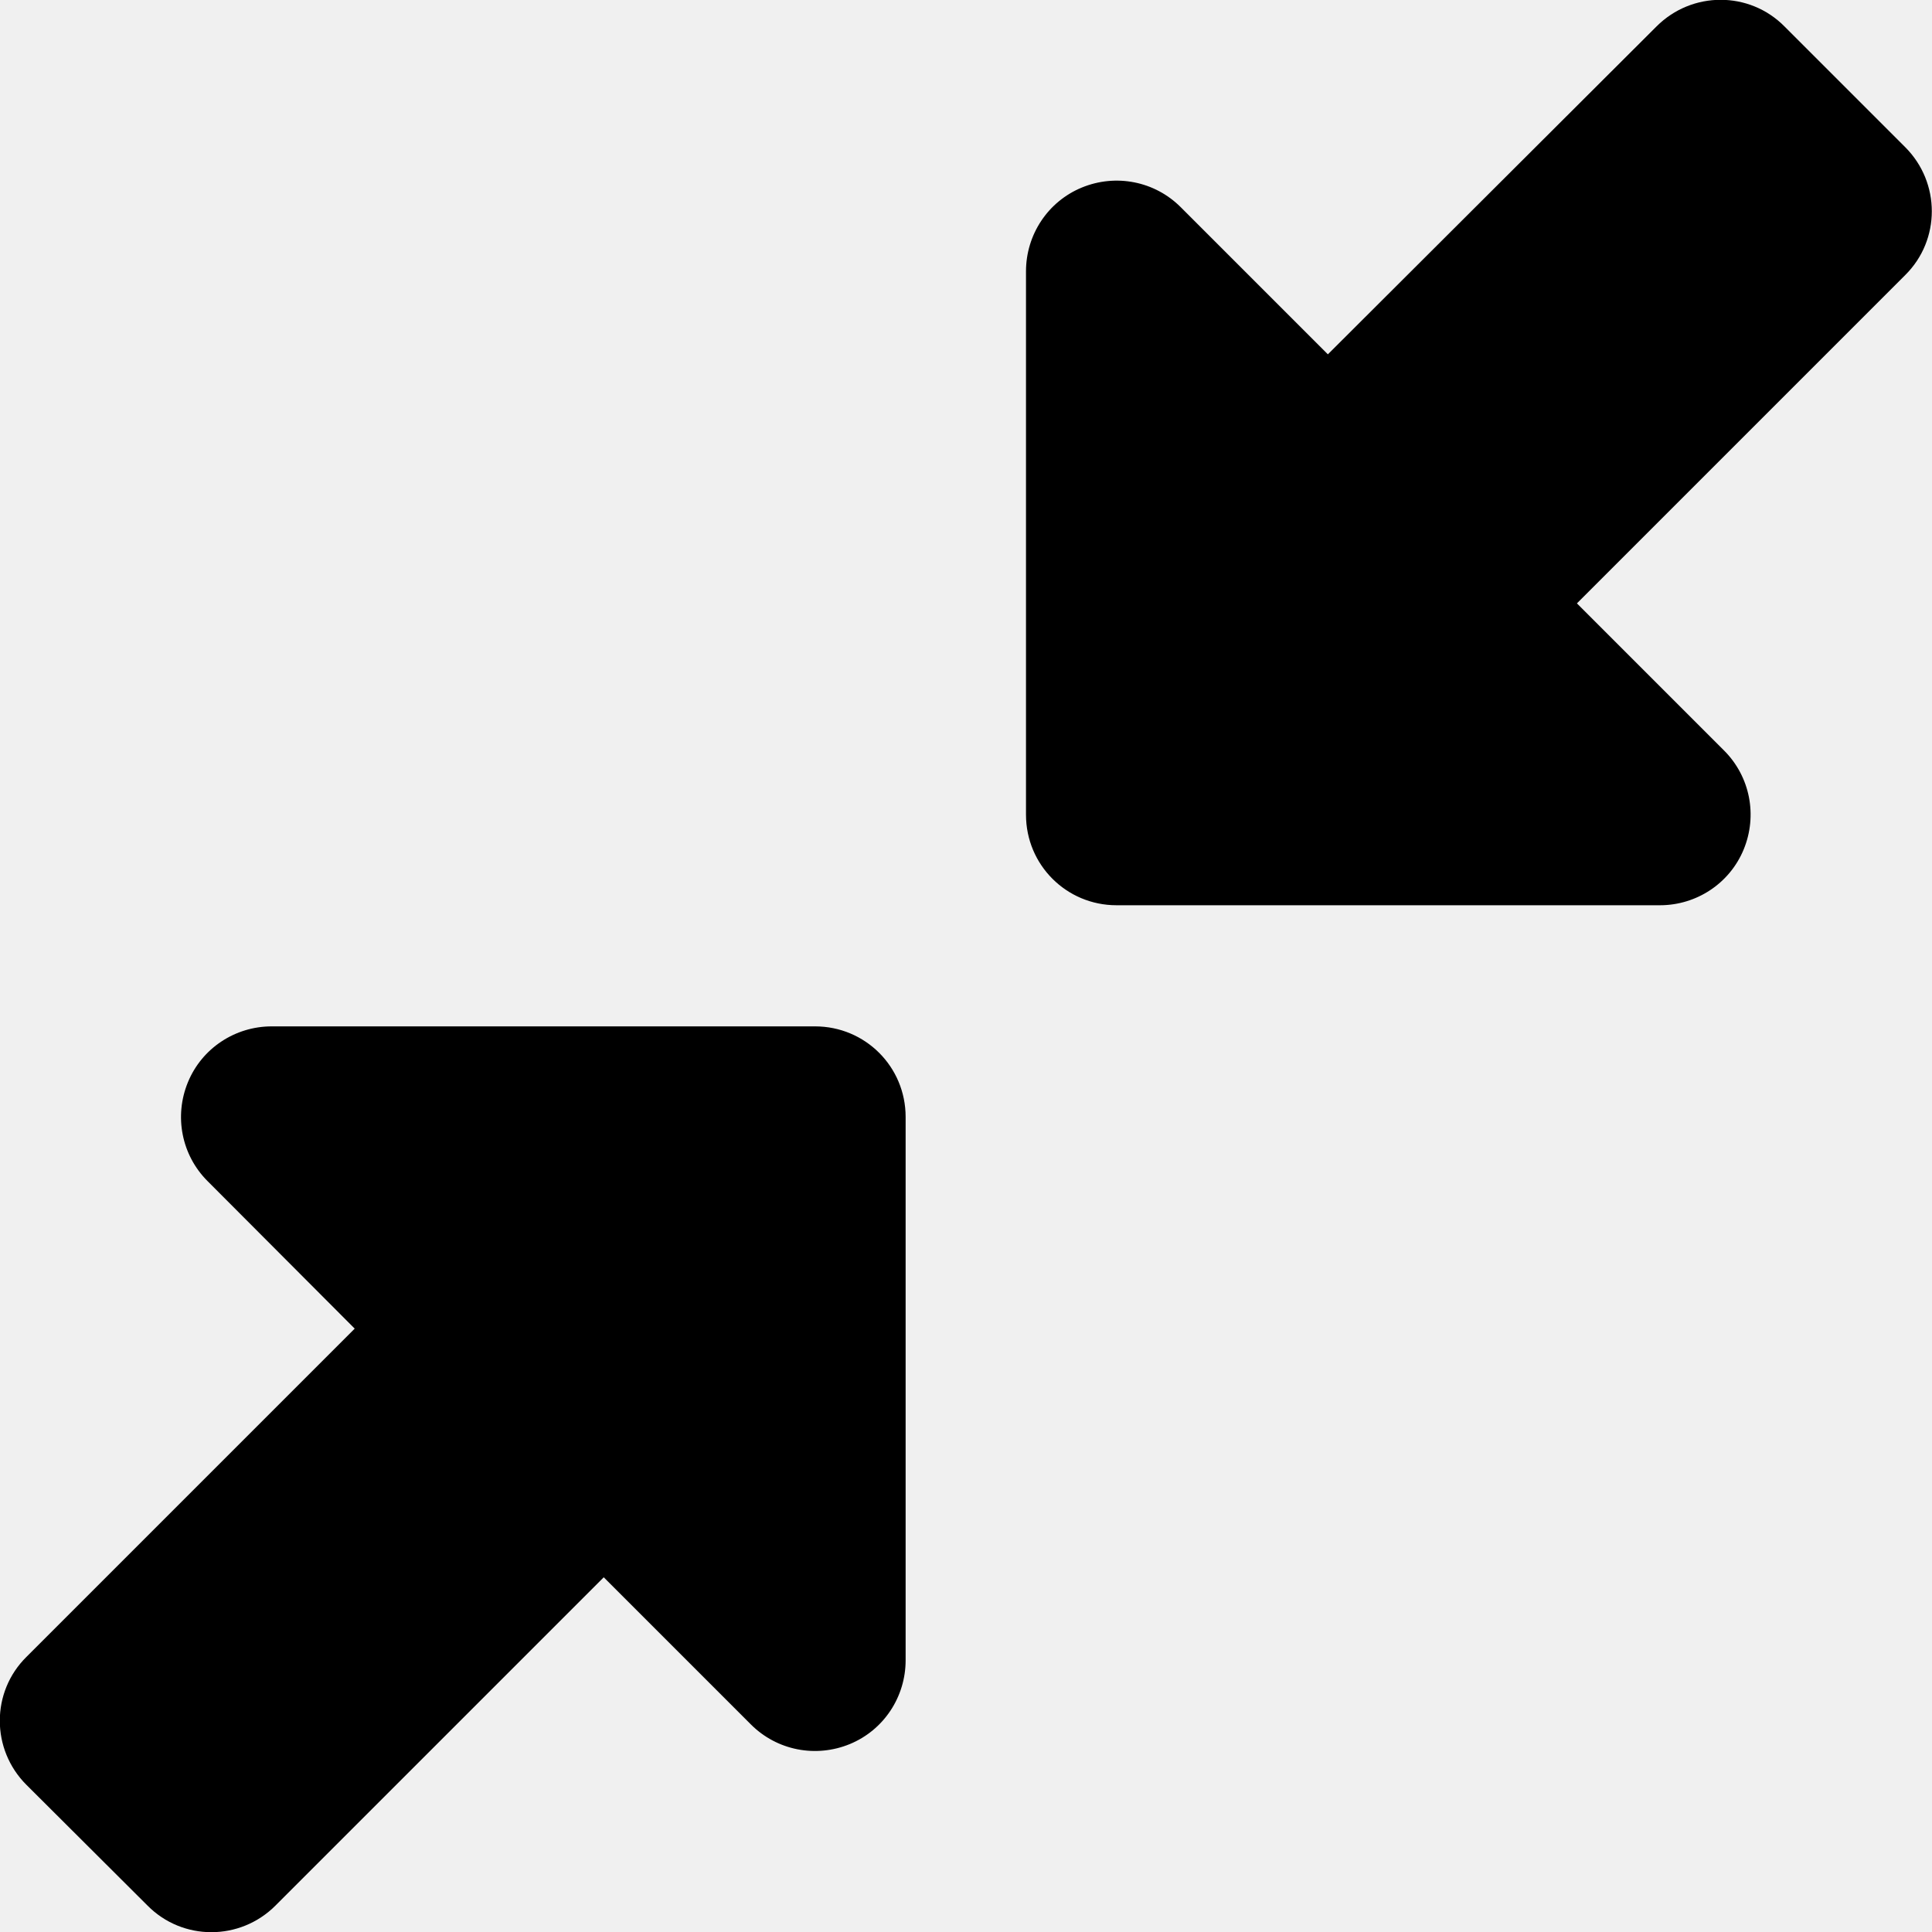
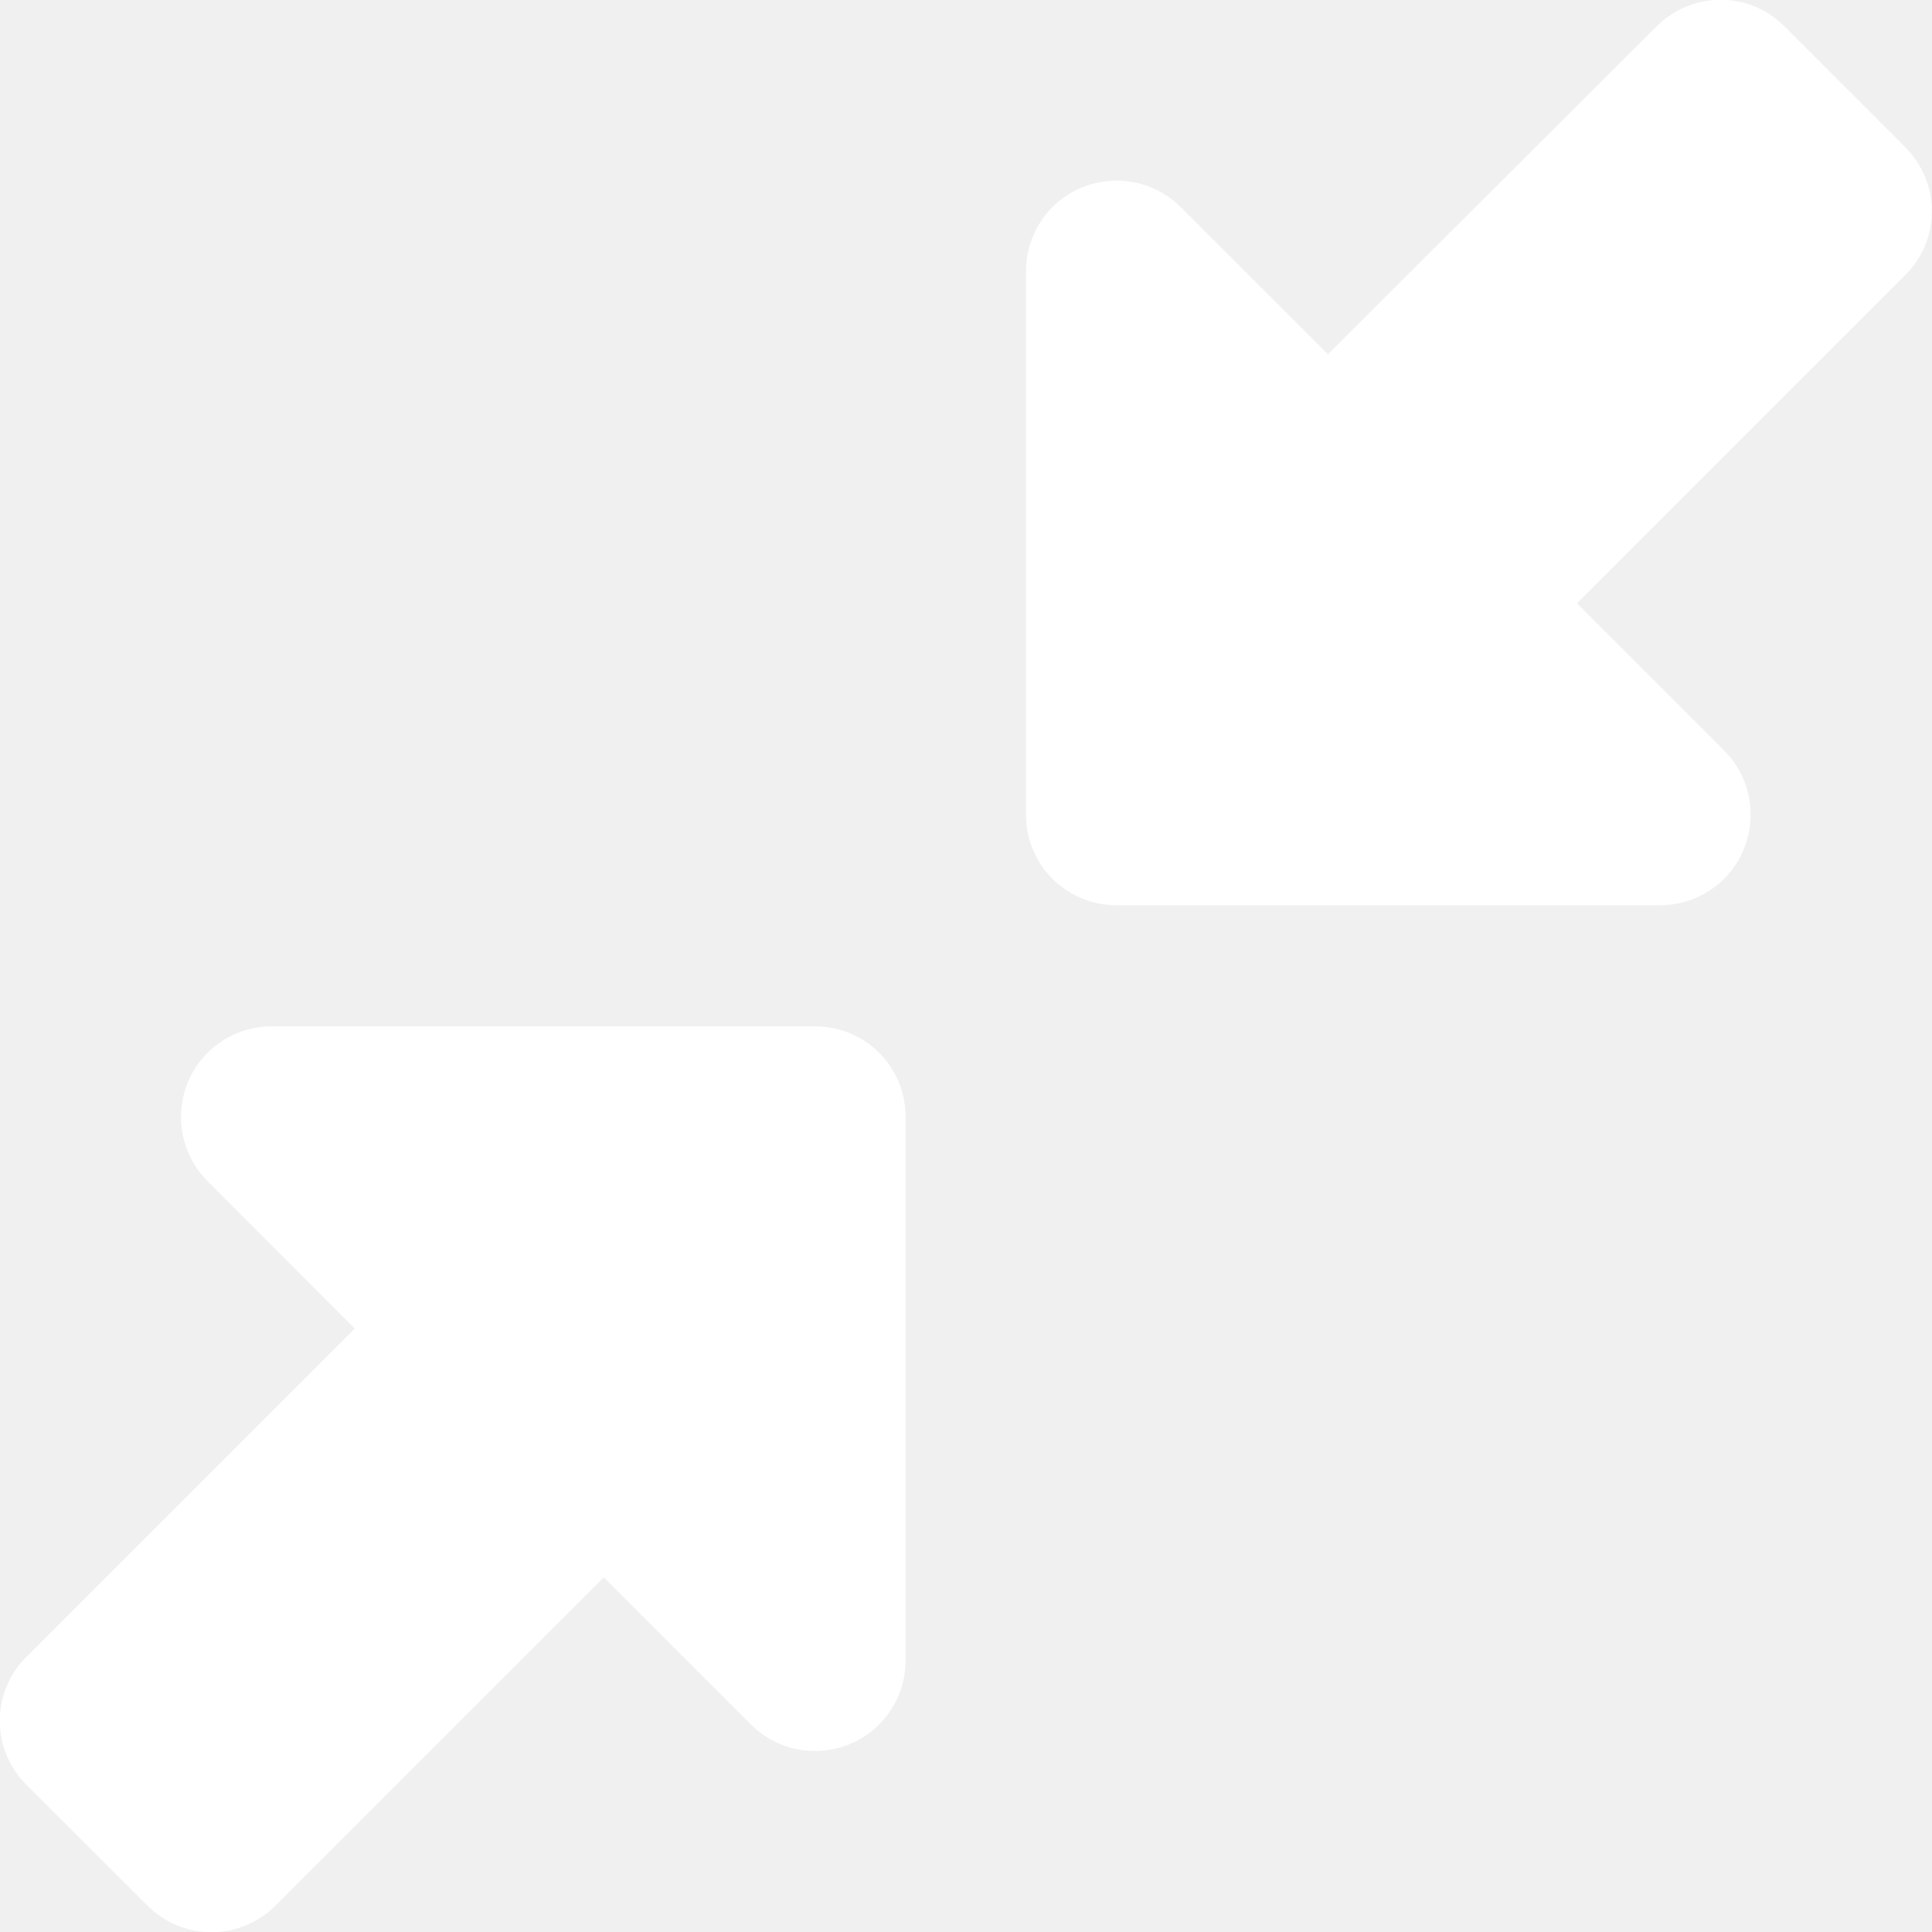
- <svg xmlns="http://www.w3.org/2000/svg" viewBox="0 0 512 512">
+ <svg xmlns="http://www.w3.org/2000/svg" viewBox="0 0 512 512" fill="white">
  <path d="M439 7c9.4-9.4 24.6-9.4 33.9 0l32 32c9.4 9.4 9.4 24.6 0 33.9l-87 87 39 39c6.9 6.9 8.9 17.2 5.2 26.2s-12.5 14.8-22.2 14.8l-144 0c-13.3 0-24-10.7-24-24l0-144c0-9.7 5.8-18.5 14.8-22.2s19.3-1.7 26.2 5.2l39 39L439 7zM72 272l144 0c13.3 0 24 10.7 24 24l0 144c0 9.7-5.8 18.5-14.8 22.2s-19.3 1.7-26.2-5.2l-39-39L73 505c-9.4 9.4-24.6 9.4-33.9 0L7 473c-9.4-9.4-9.4-24.6 0-33.9l87-87L55 313c-6.9-6.9-8.9-17.2-5.2-26.2s12.5-14.8 22.2-14.8z" />
</svg>
